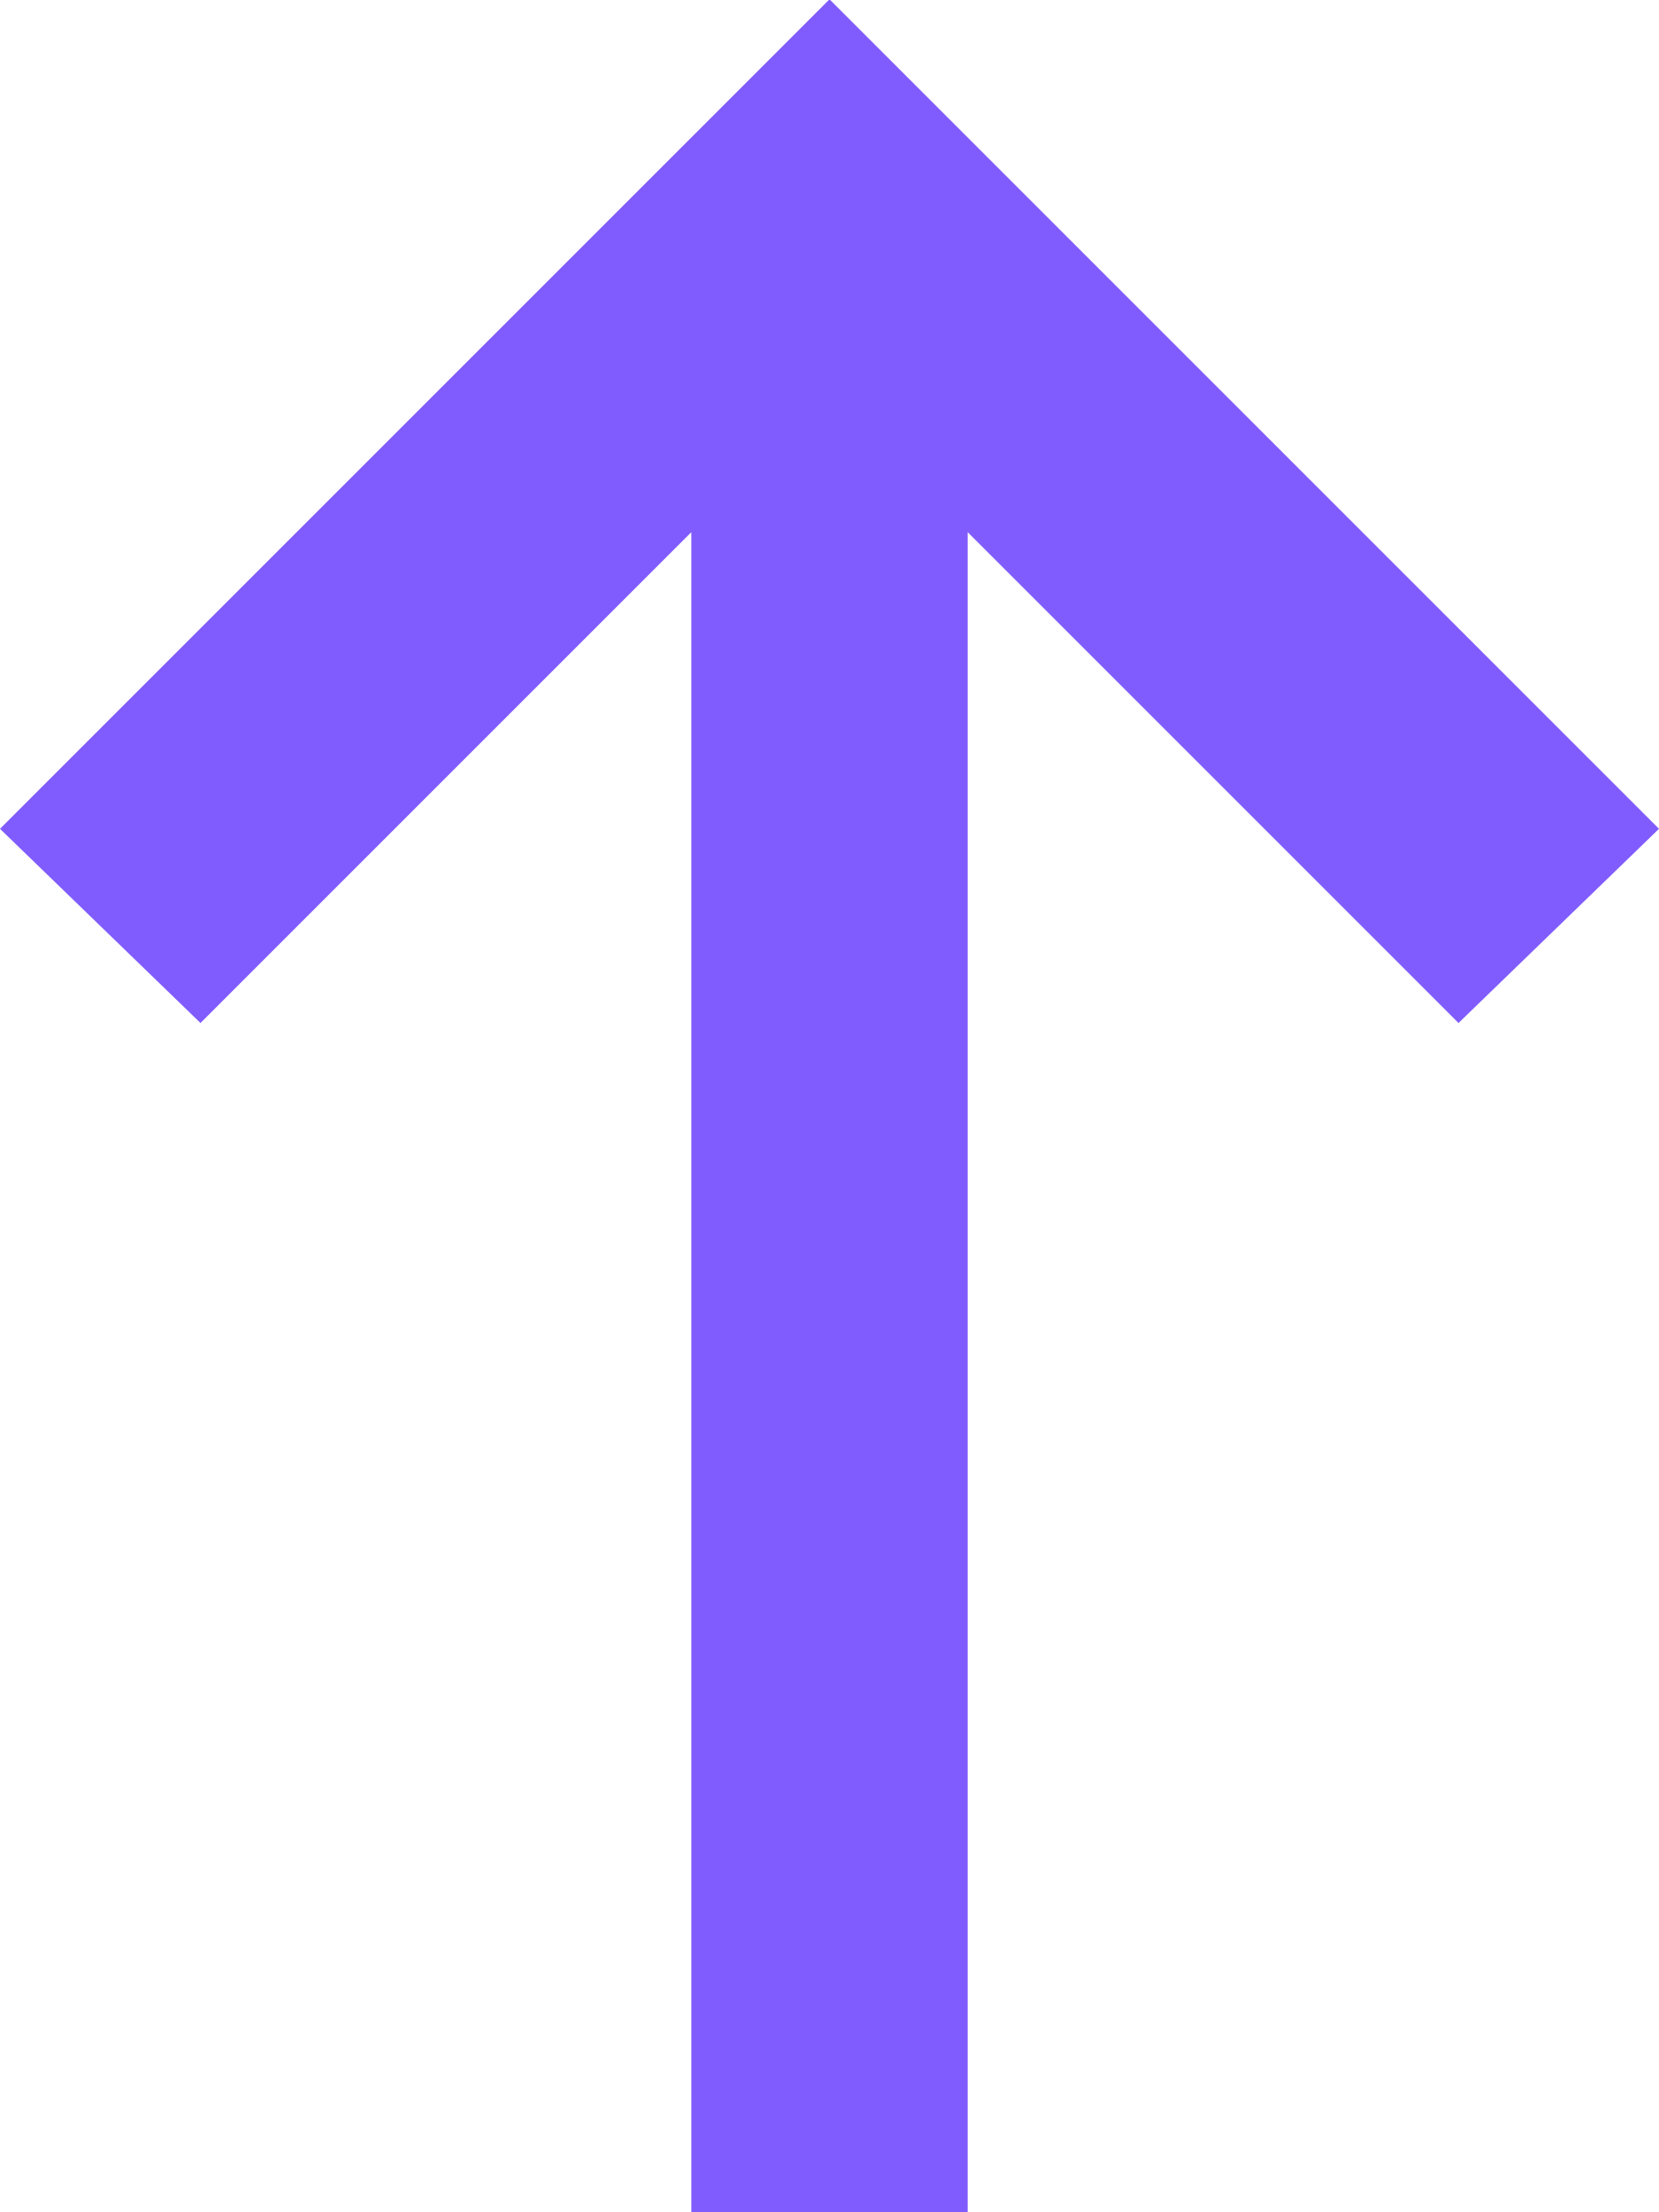
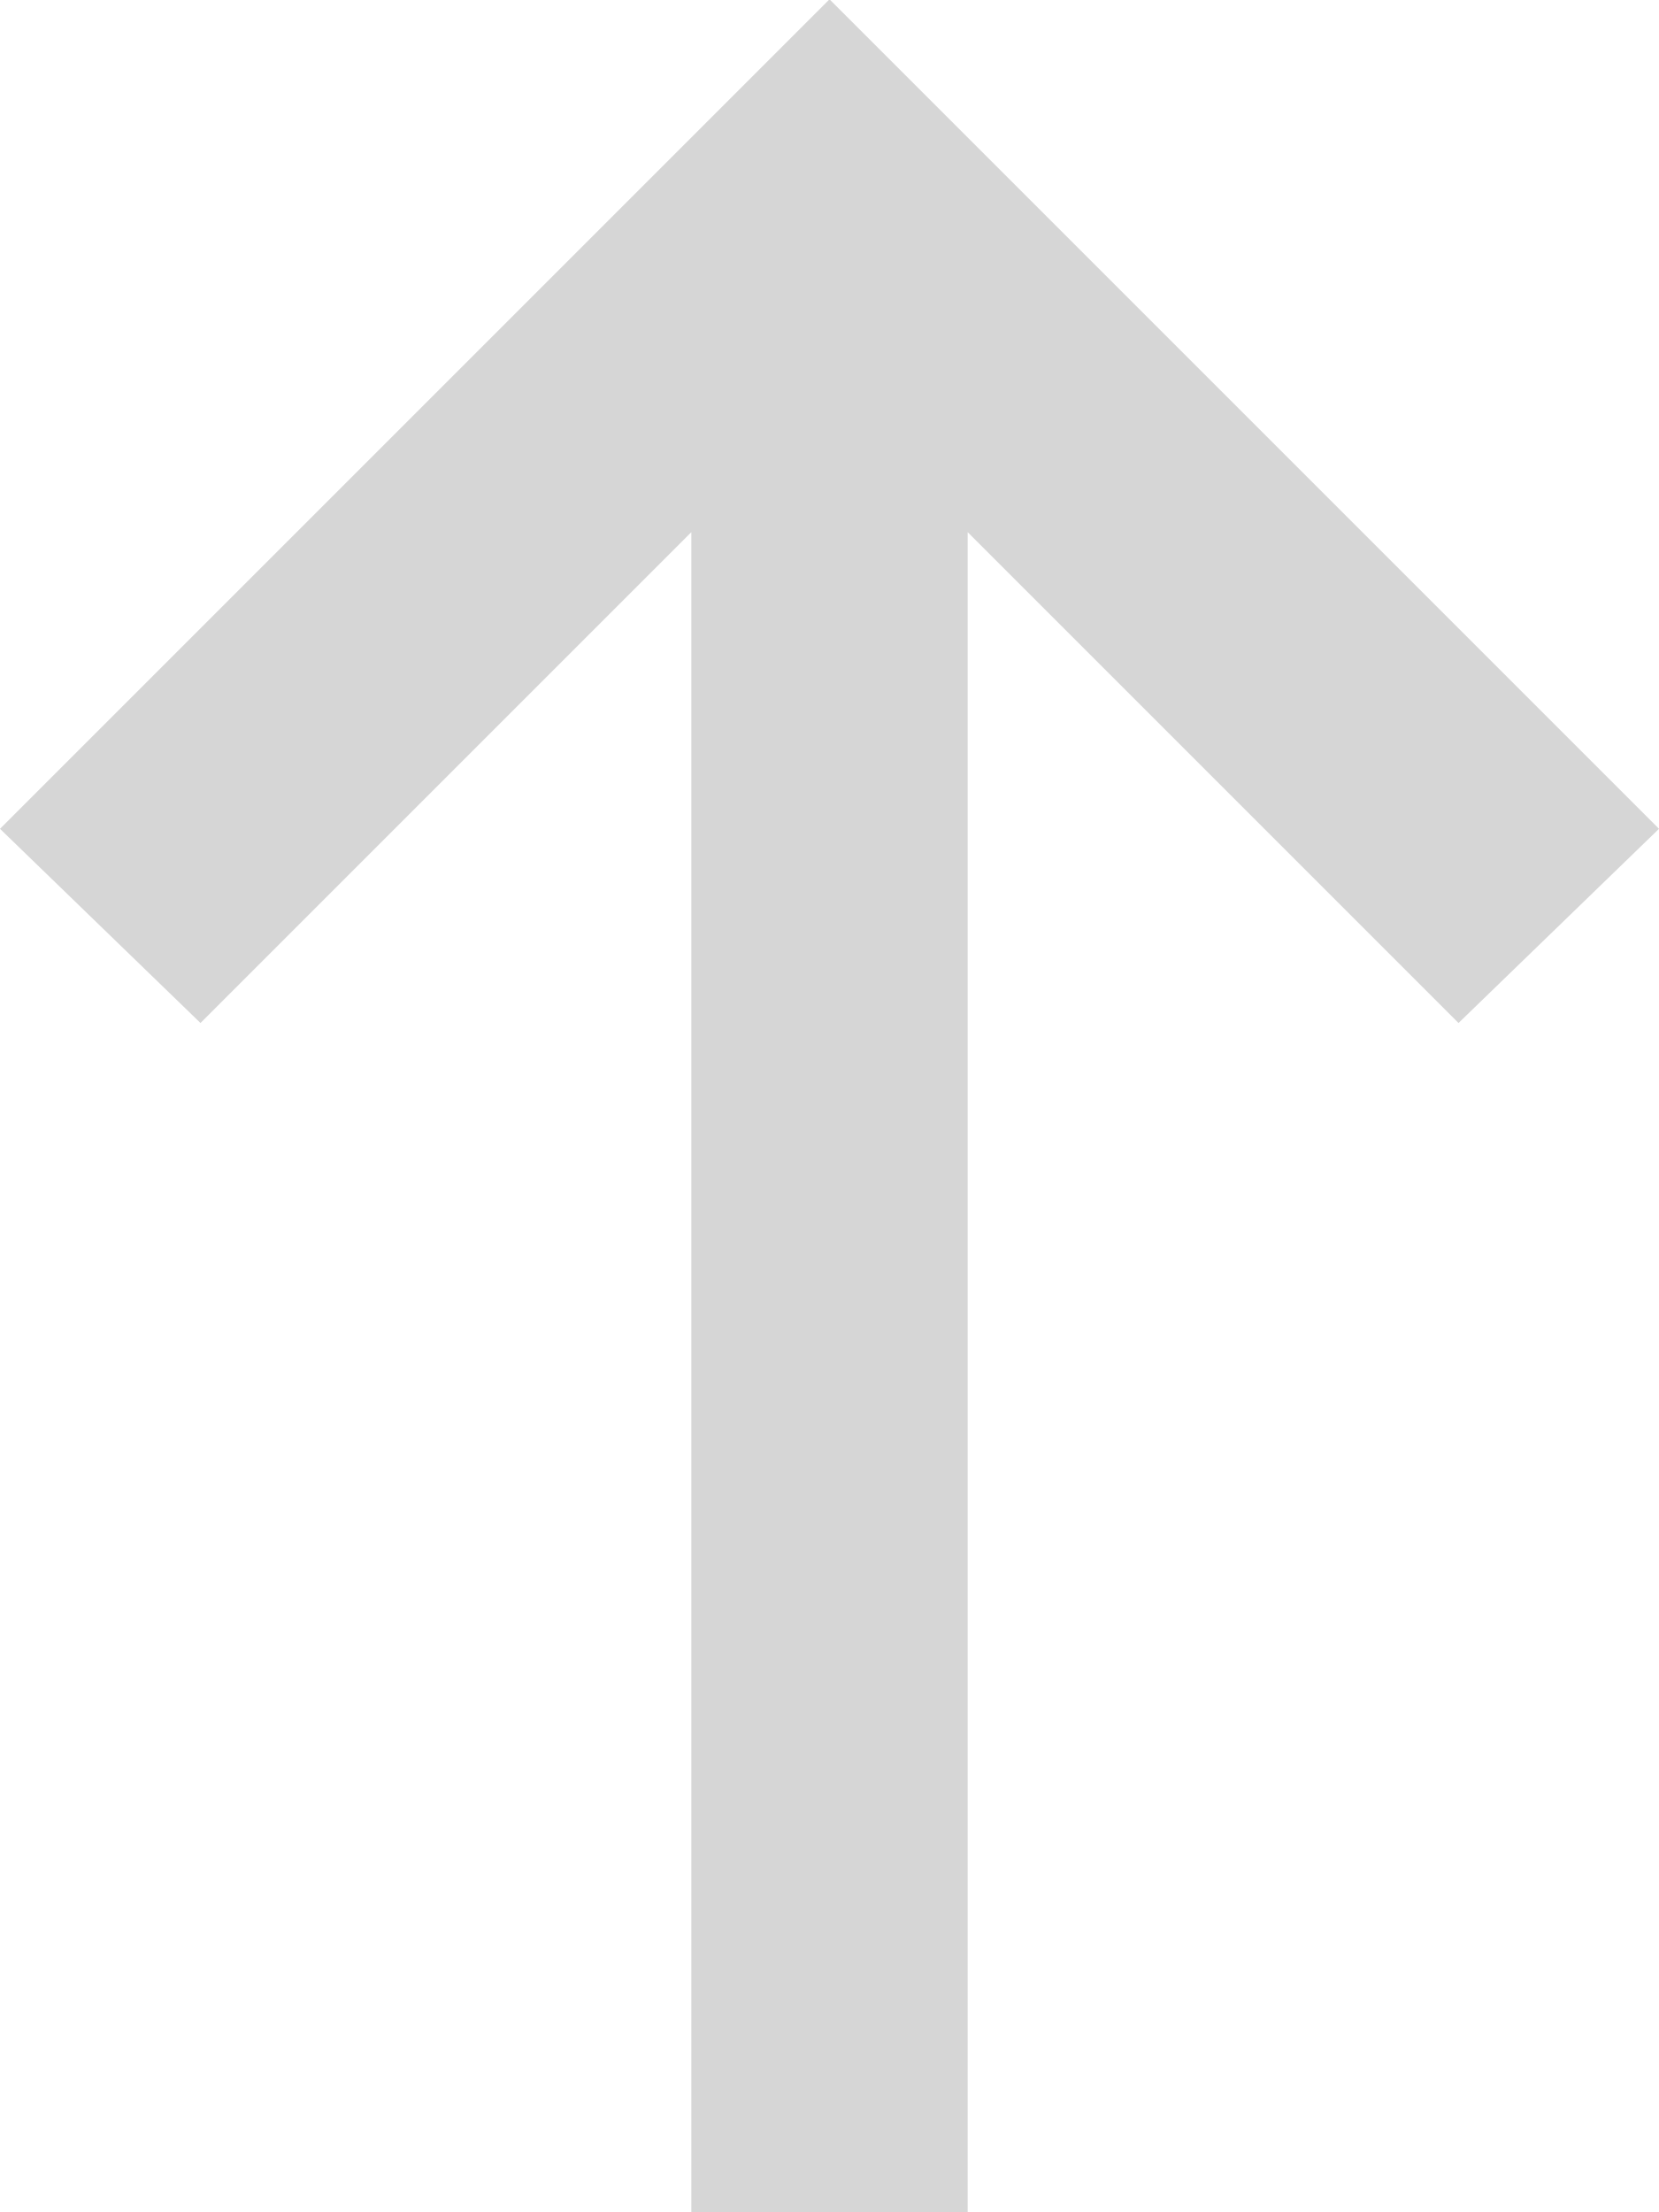
<svg xmlns="http://www.w3.org/2000/svg" width="12.114" height="16.152" viewBox="0 0 12.114 16.152">
-   <path id="arrow_right_alt_FILL0_wght400_GRAD0_opsz24" d="M10.1,12.114,8.682,10.65l3.584-3.584H0V5.048H12.266L8.682,1.464,10.1,0l6.057,6.057Z" transform="translate(0 16.152) rotate(-90)" fill="#805cfe" />
+   <path id="arrow_right_alt_FILL0_wght400_GRAD0_opsz24" d="M10.1,12.114,8.682,10.65l3.584-3.584H0V5.048H12.266L8.682,1.464,10.1,0l6.057,6.057Z" transform="translate(0 16.152) rotate(-90)" fill="#d6d6d6" />
</svg>
